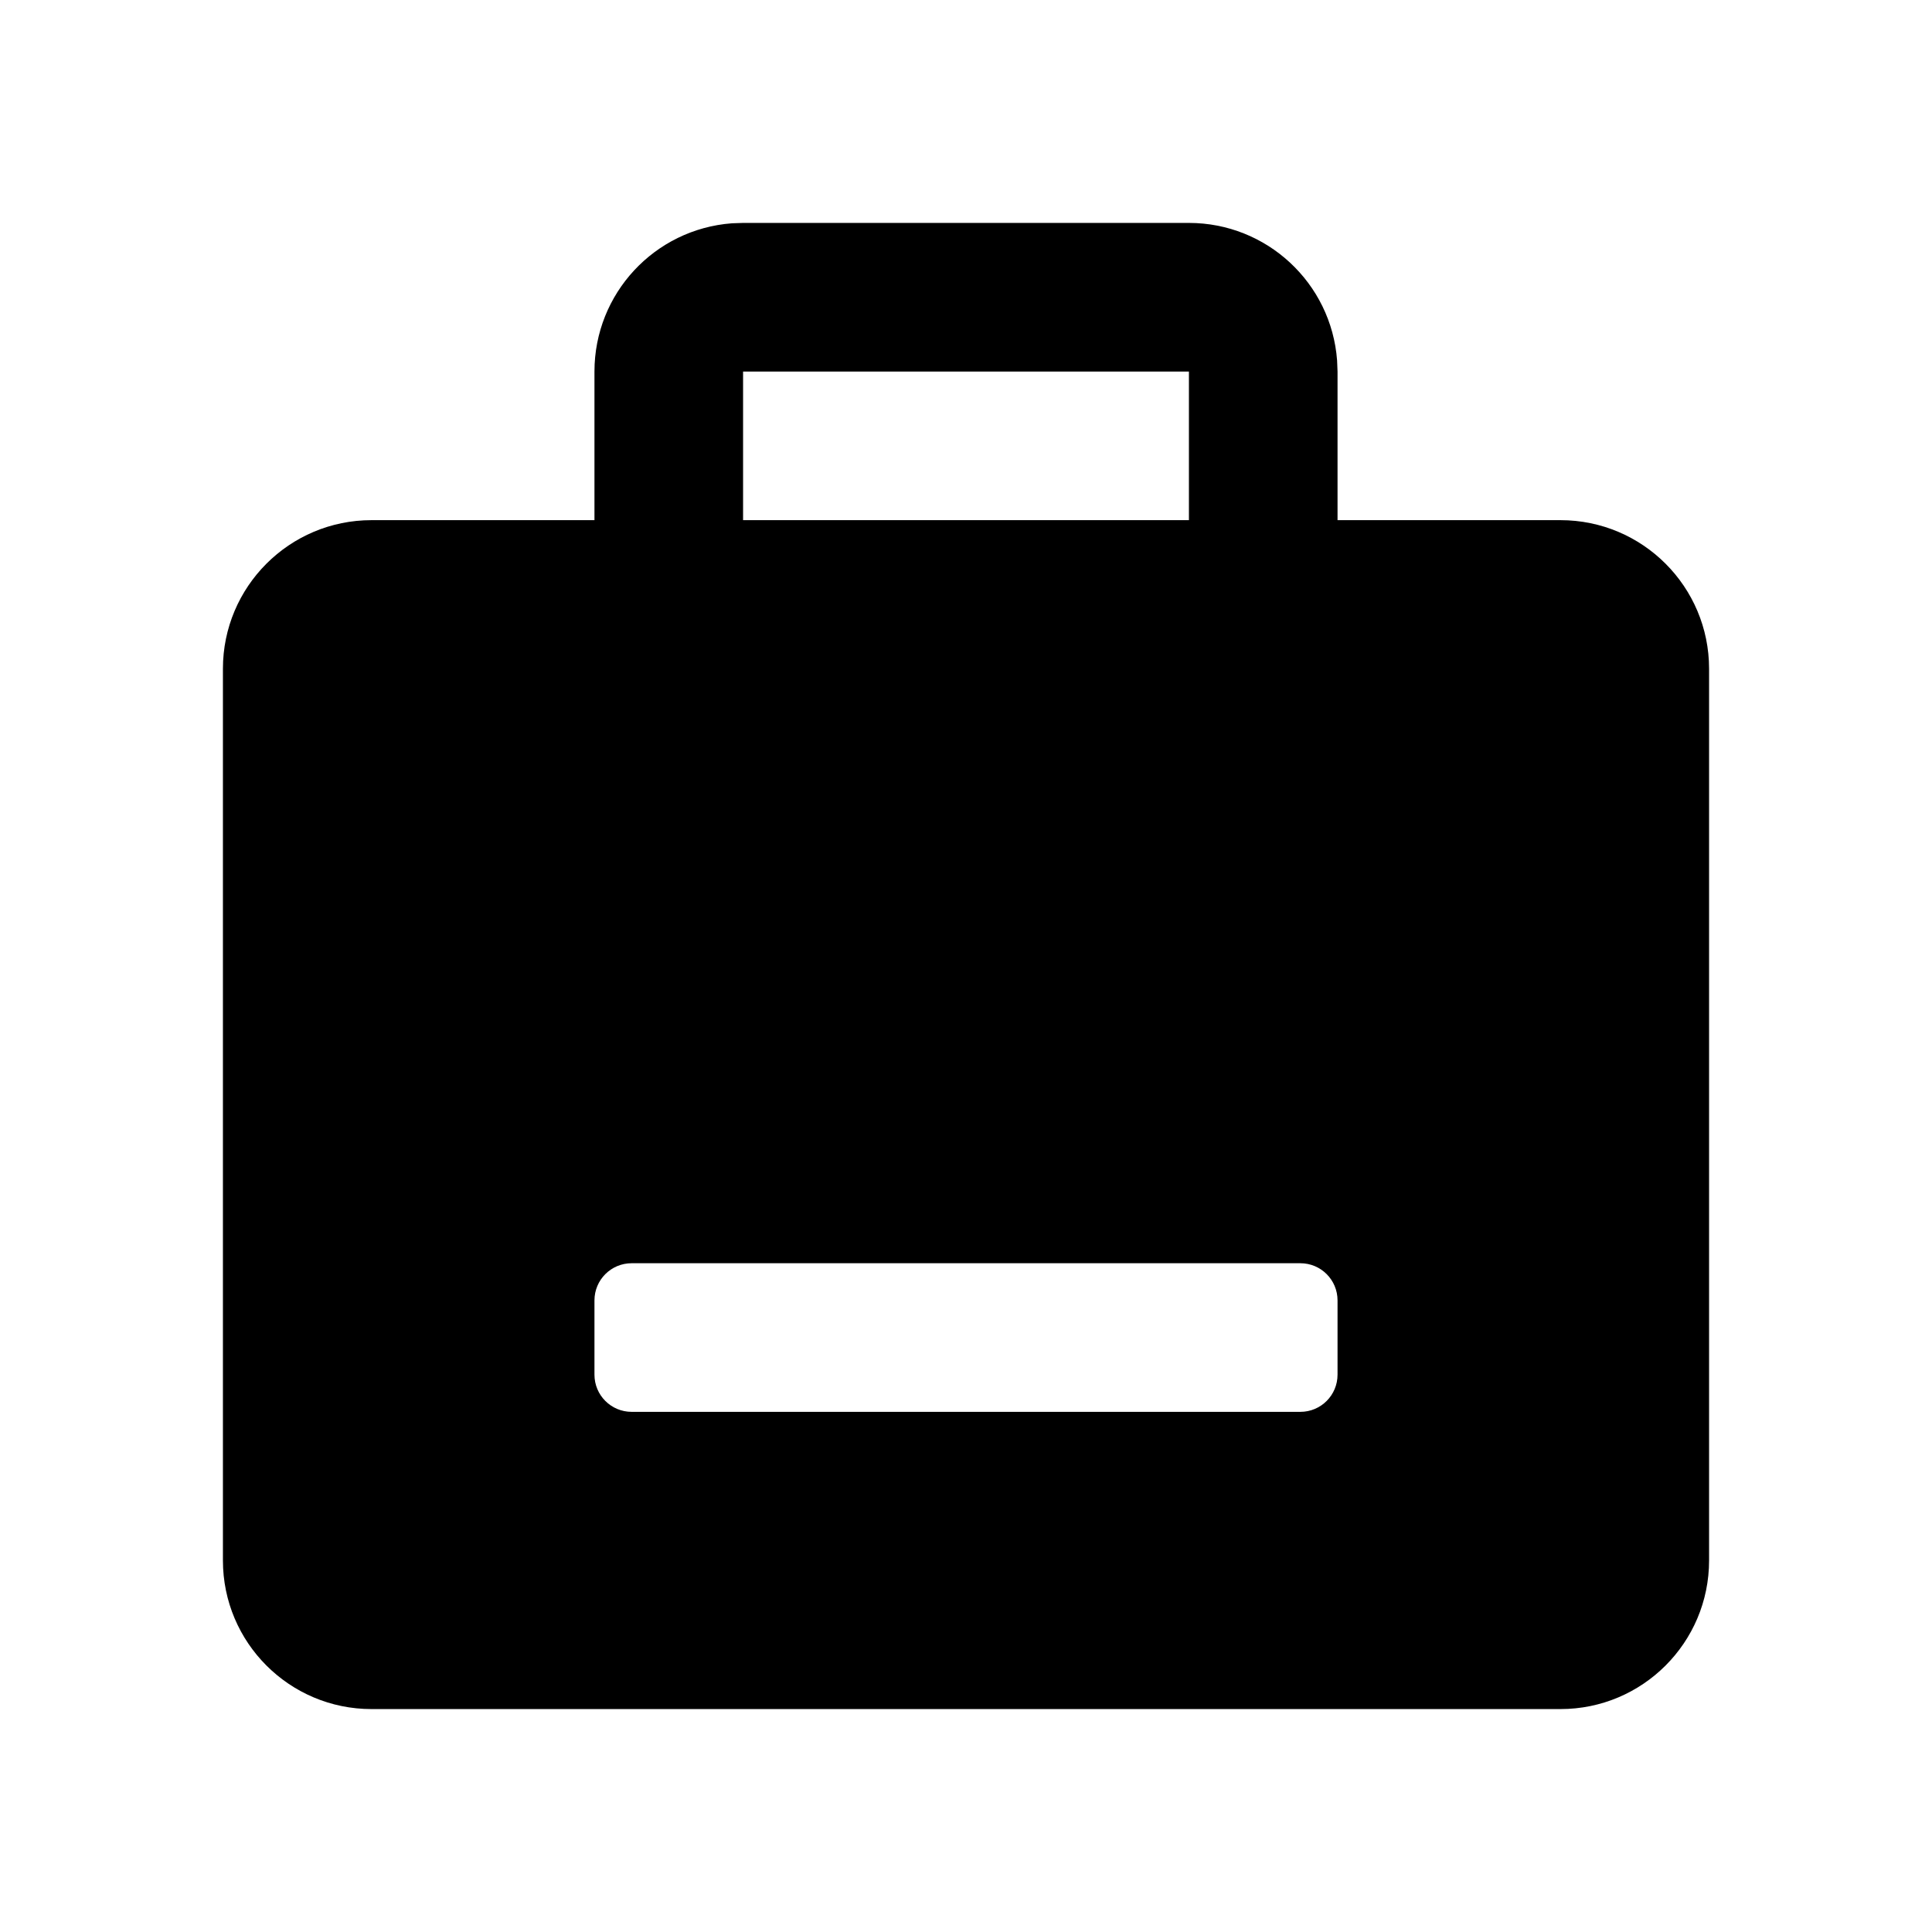
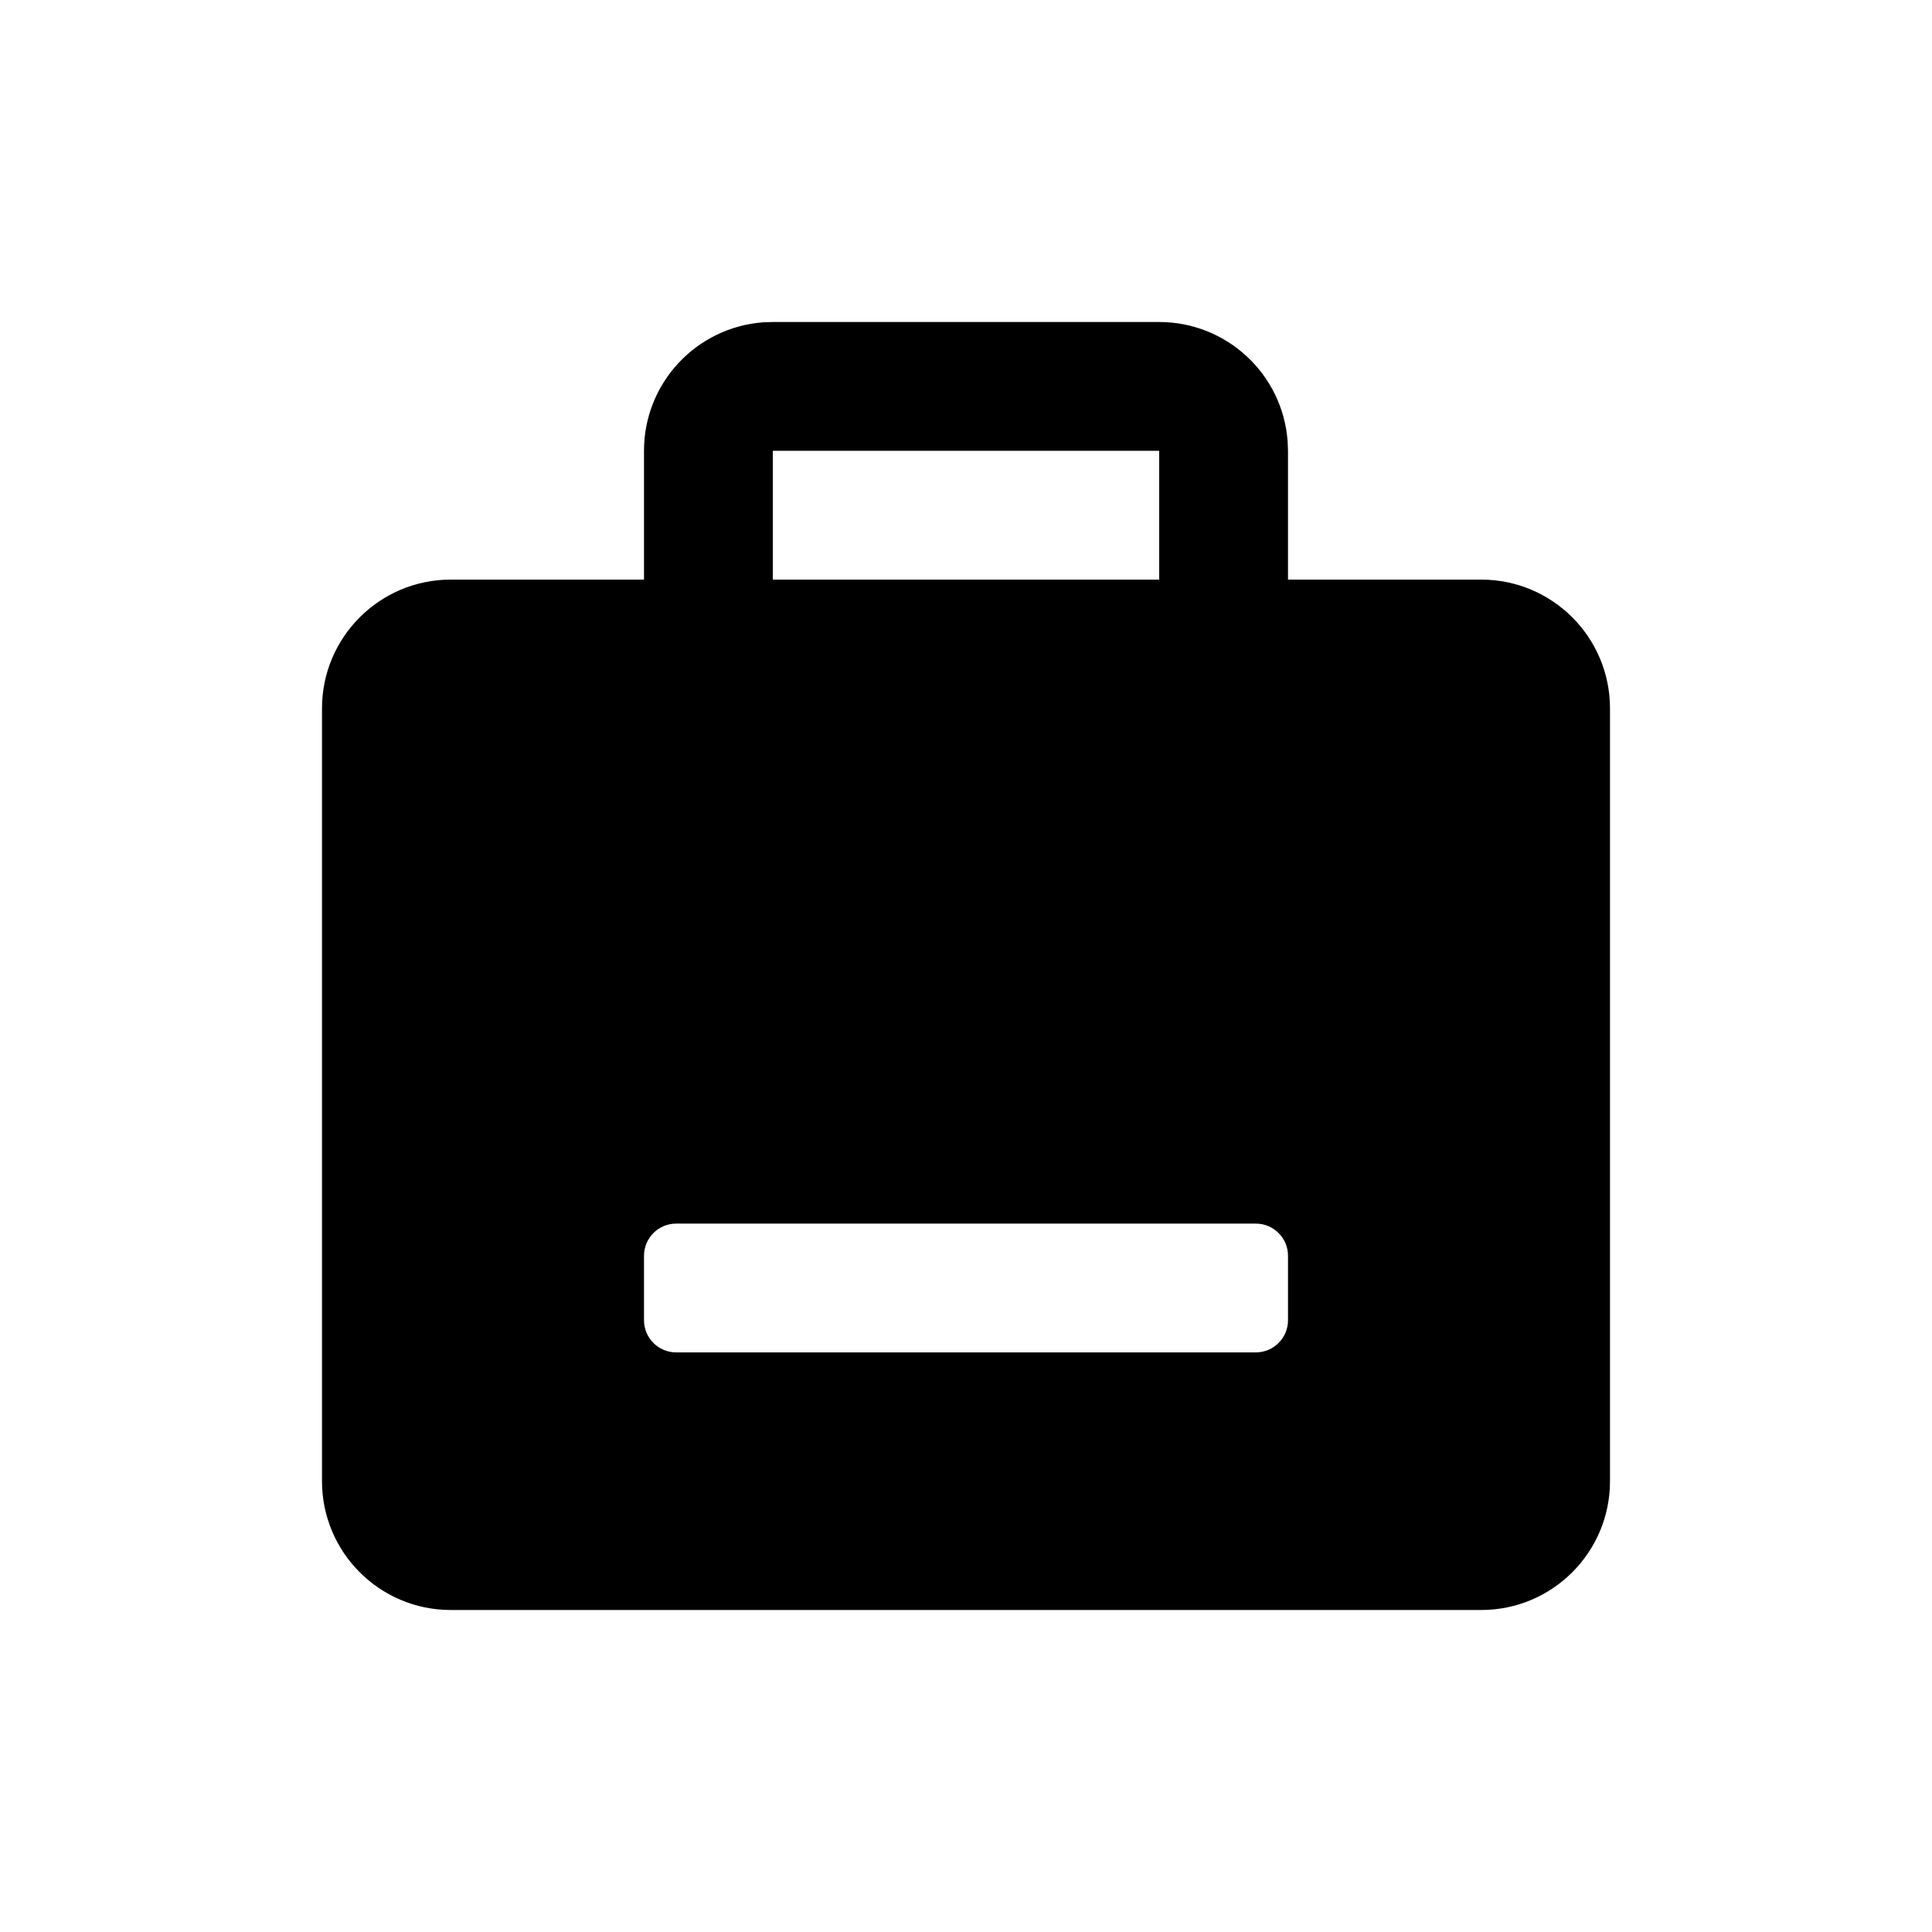
- <svg xmlns="http://www.w3.org/2000/svg" width="26" height="26" viewBox="0 0 26 26">
-   <path fill-rule="evenodd" d="M16 3a2 2 0 011.994 1.85L18 5v2h3a2 2 0 012 2v12a2 2 0 01-2 2H5a2 2 0 01-2-2V9a2 2 0 012-2h3V5a2 2 0 011.85-1.995L10 3h6zm1.5 14h-9a.5.5 0 00-.5.5v1a.5.5 0 00.5.5h9a.5.5 0 00.5-.5v-1a.5.5 0 00-.5-.5zM10 5h6v2h-6V5z" />
+ <svg xmlns="http://www.w3.org/2000/svg" width="30" height="30" viewBox="0 0 30 30">
+   <path d="M18 5a2 2 0 011.994 1.85L20 7v2h3a2 2 0 012 2v12a2 2 0 01-2 2H7a2 2 0 01-2-2V11a2 2 0 012-2h3V7a2 2 0 011.85-1.995L12 5h6zm1.5 14h-9a.5.5 0 00-.5.5v1a.5.5 0 00.5.5h9a.5.5 0 00.5-.5v-1a.5.5 0 00-.5-.5zM18 7h-6v2h6V7z" />
</svg>
